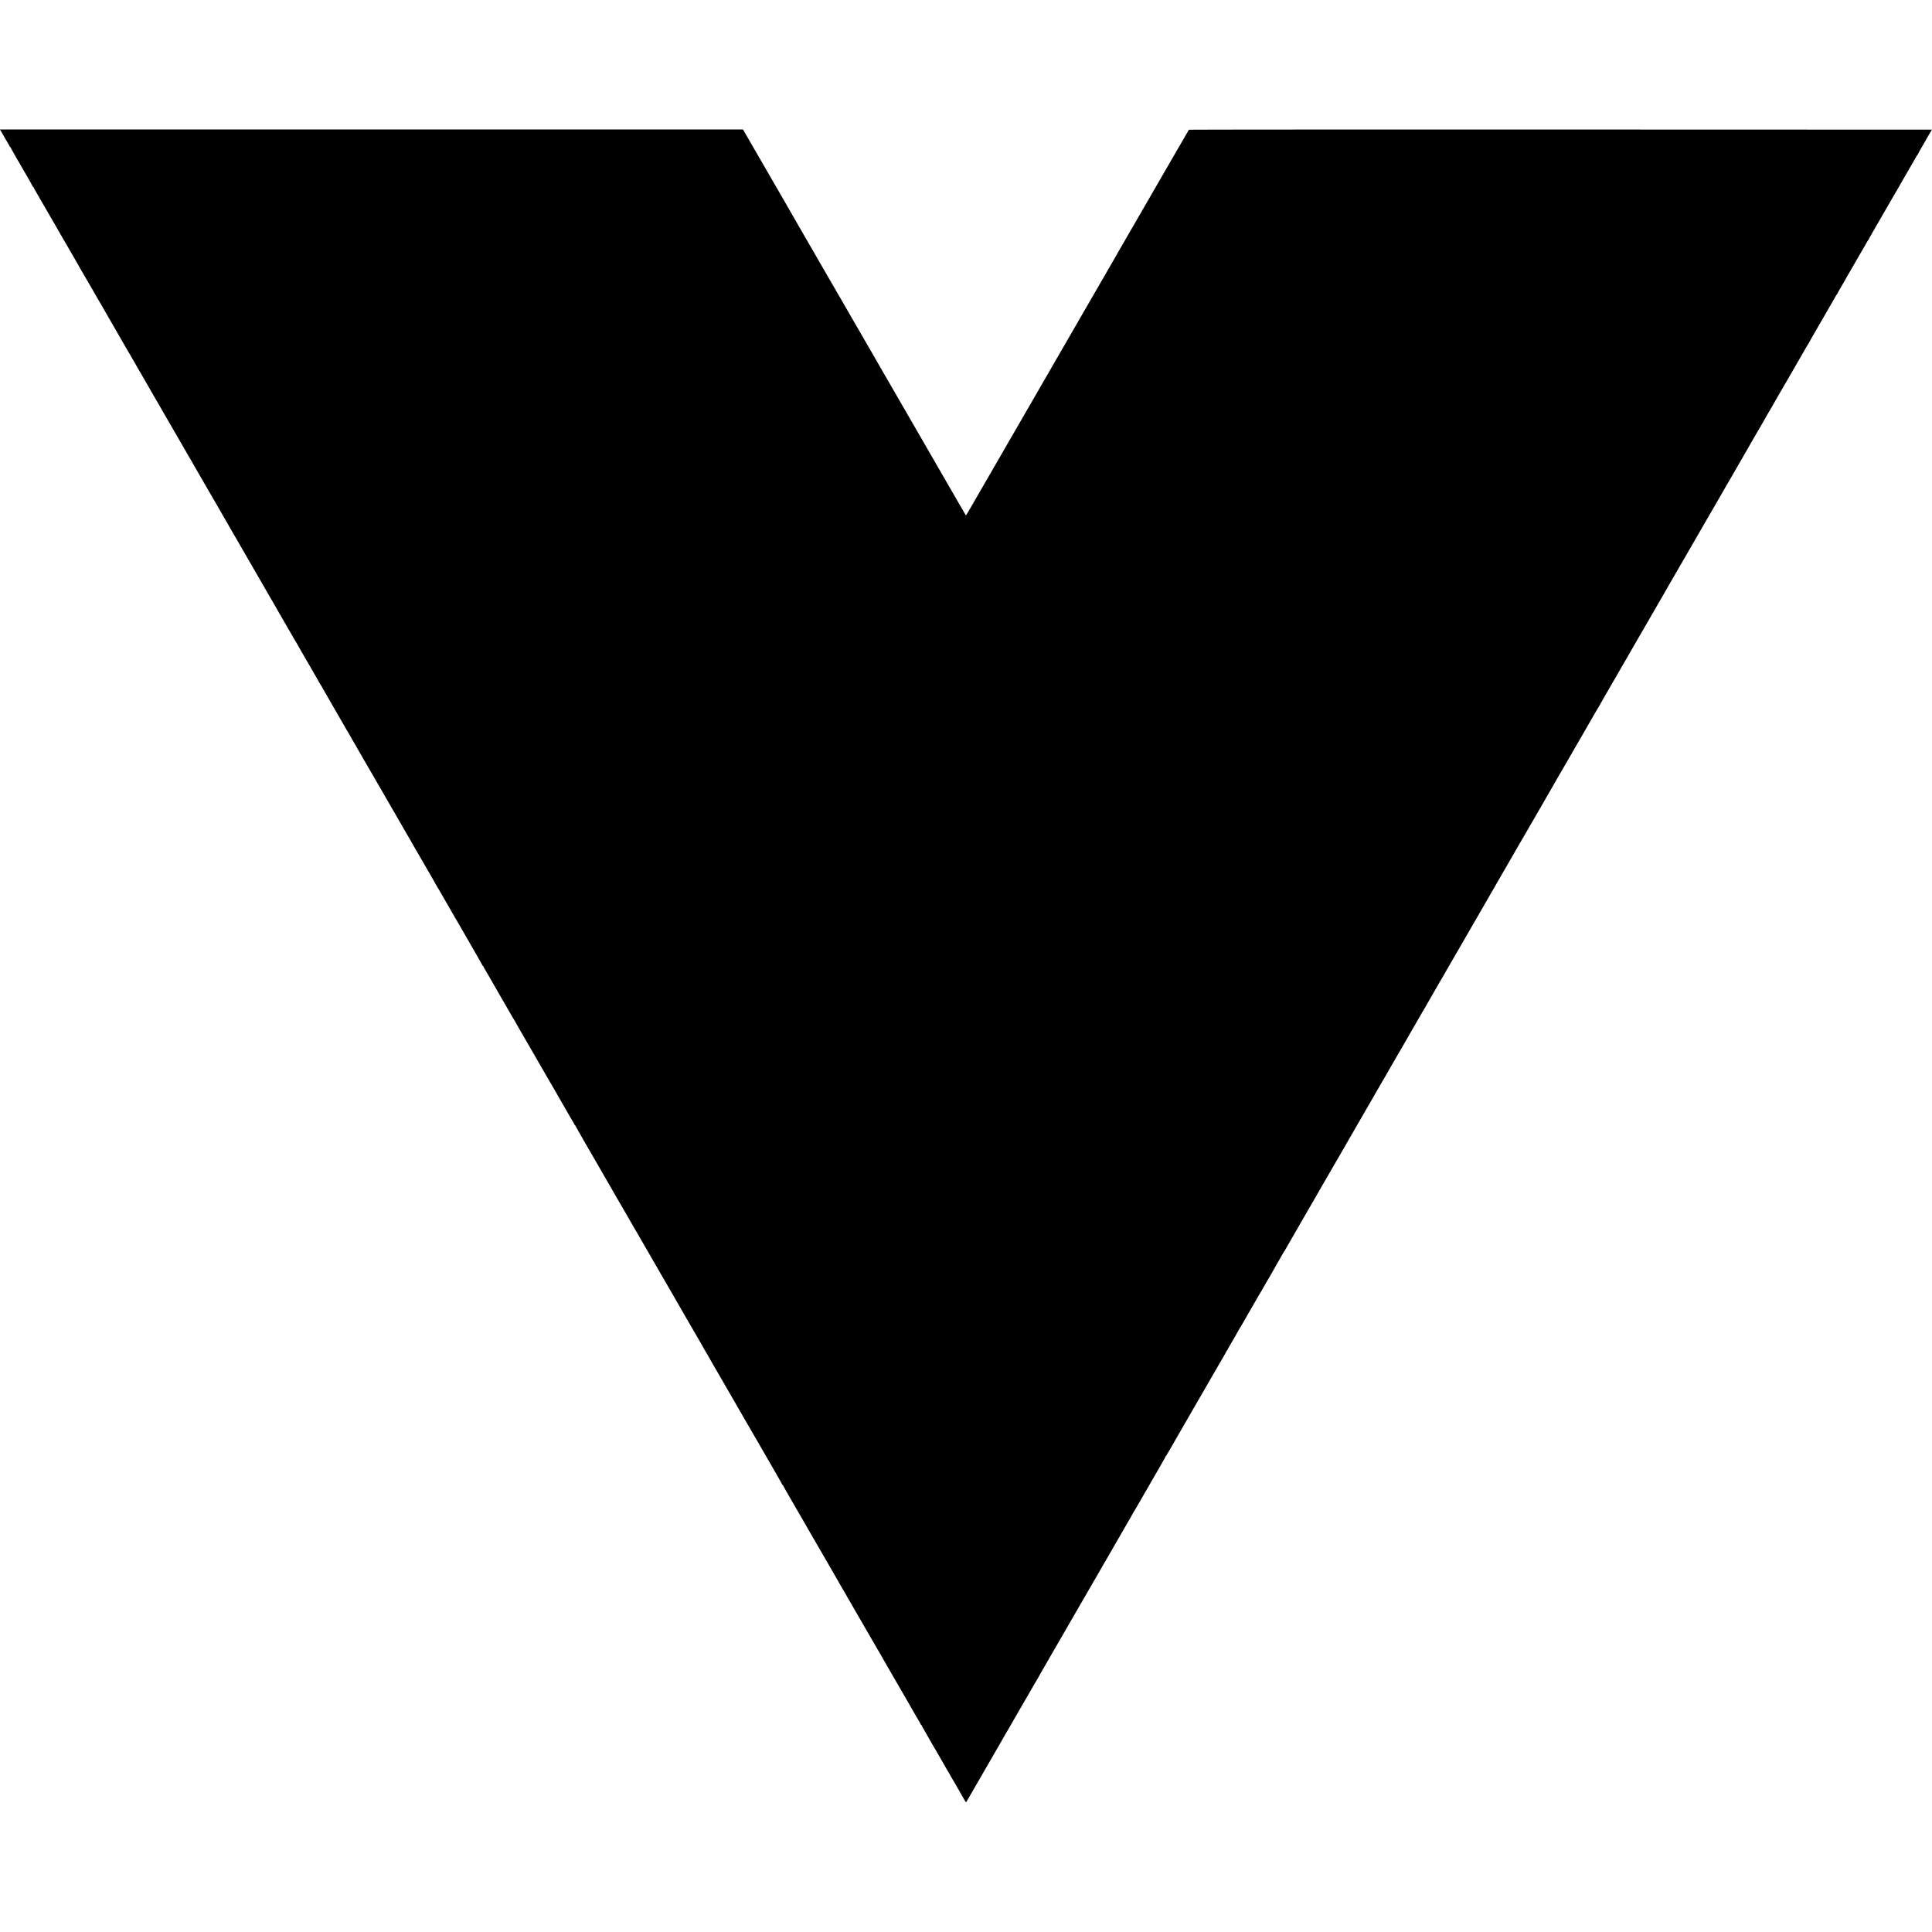
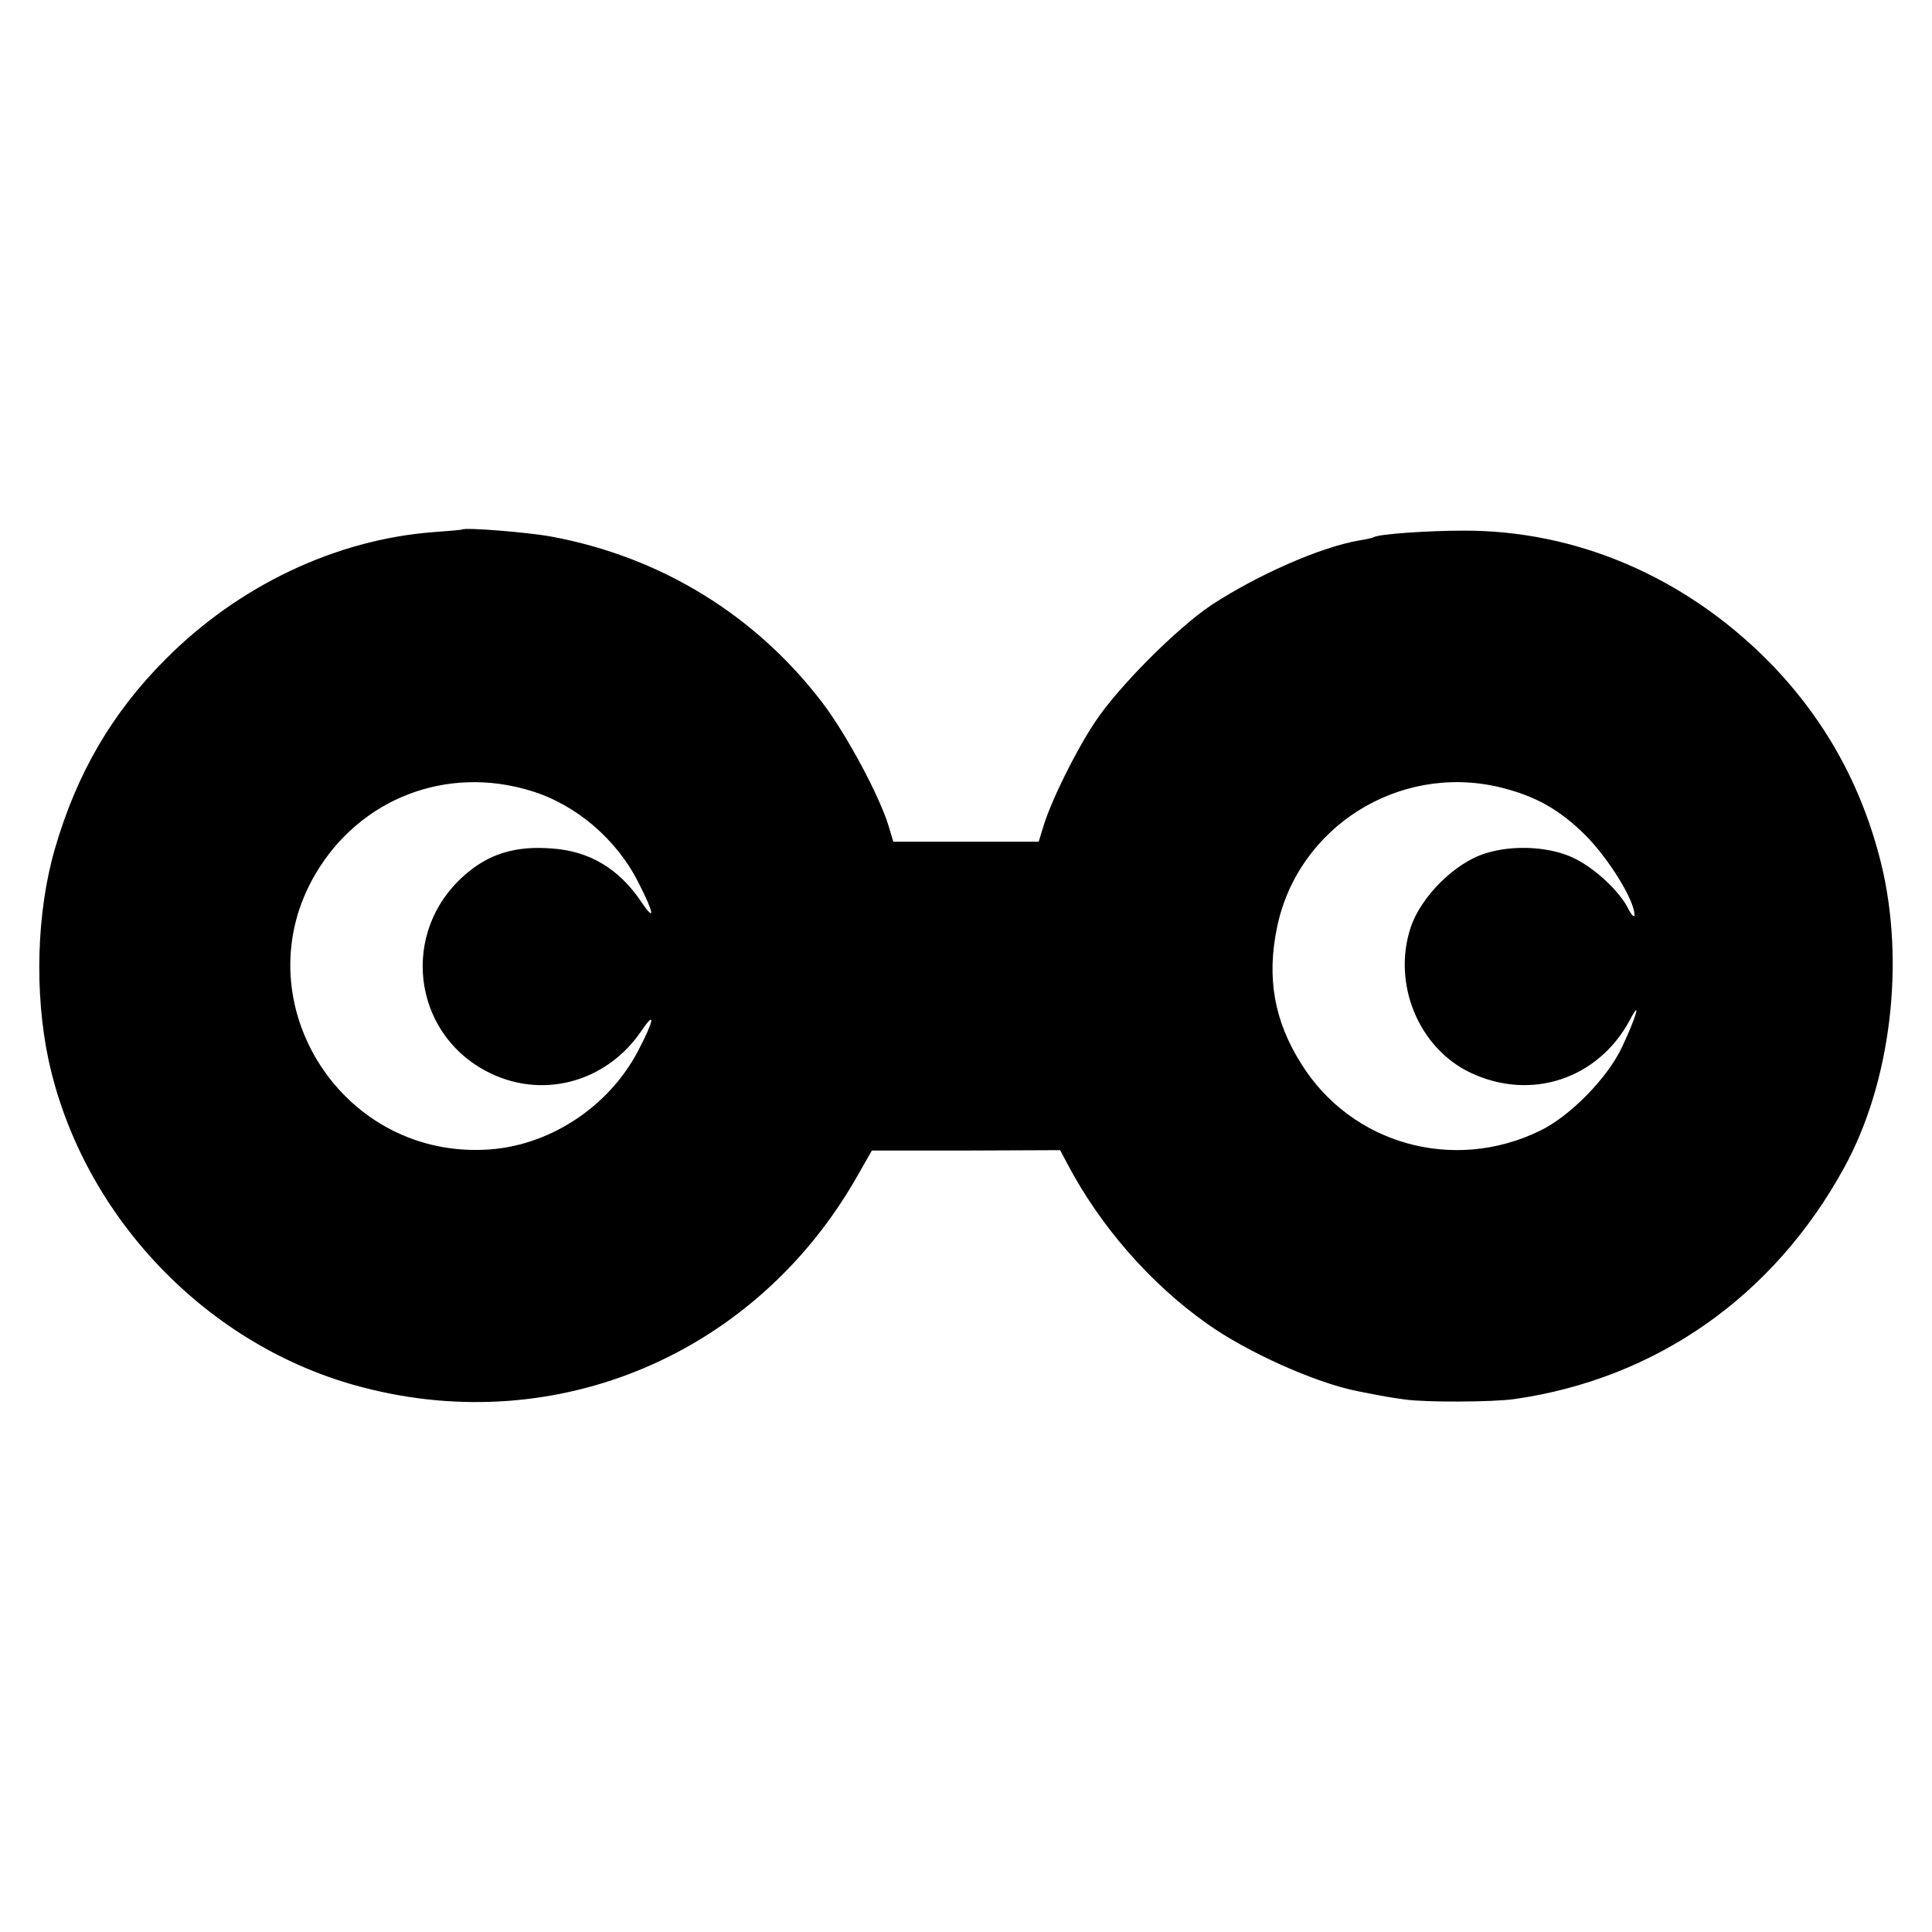
- <svg xmlns="http://www.w3.org/2000/svg" version="1.0" width="16pt" height="16pt" viewBox="0 0 16 16" preserveAspectRatio="xMidYMid meet">
-   <g transform="translate(0,16) scale(0.00032,-0.00032)" fill="#000000" stroke="none">
-     <path d="M18 46618 c45 -75 122 -207 122 -211 0 -2 25 -45 55 -95 30 -50 55 -96 55 -102 0 -5 5 -10 10 -10 6 0 10 -4 10 -9 0 -5 73 -135 161 -288 89 -153 173 -298 187 -323 14 -25 32 -57 41 -72 88 -149 187 -324 189 -335 2 -7 8 -13 13 -13 5 0 9 -4 9 -10 0 -5 46 -89 103 -187 175 -302 490 -846 507 -876 8 -16 20 -36 25 -45 28 -46 290 -498 339 -585 13 -23 74 -129 136 -236 61 -107 123 -215 137 -240 14 -25 29 -50 33 -56 5 -5 23 -37 40 -70 18 -33 38 -67 44 -75 11 -16 21 -33 63 -109 14 -25 29 -50 33 -56 4 -5 21 -35 38 -65 55 -100 261 -455 269 -465 4 -5 14 -21 20 -35 15 -29 41 -75 103 -180 24 -41 52 -88 60 -105 9 -16 57 -100 107 -185 112 -193 362 -626 380 -660 8 -14 23 -38 33 -55 11 -16 23 -37 27 -45 4 -8 26 -46 48 -85 23 -38 53 -90 67 -115 46 -81 64 -113 178 -310 62 -107 121 -210 132 -227 37 -67 56 -99 85 -148 16 -27 32 -57 36 -65 4 -8 15 -27 25 -42 9 -15 53 -89 96 -165 44 -76 177 -307 296 -513 120 -206 268 -463 330 -570 131 -227 117 -203 200 -348 36 -62 73 -125 82 -140 10 -15 21 -34 25 -42 4 -8 20 -37 36 -65 17 -27 38 -65 48 -82 49 -85 64 -111 87 -153 13 -25 28 -49 32 -55 4 -5 78 -134 165 -285 87 -151 166 -288 176 -305 10 -16 26 -43 35 -59 9 -17 125 -217 257 -445 132 -229 253 -441 270 -471 17 -30 45 -79 64 -108 18 -29 33 -54 33 -57 0 -2 20 -37 44 -77 24 -40 123 -212 221 -383 97 -170 190 -330 205 -355 16 -25 39 -65 53 -90 13 -25 81 -144 152 -265 70 -121 137 -238 150 -260 12 -22 37 -65 55 -95 18 -30 43 -73 55 -95 12 -22 48 -85 80 -140 77 -132 163 -280 190 -330 13 -22 71 -123 130 -225 59 -102 116 -199 126 -217 10 -17 29 -50 43 -72 15 -22 26 -43 26 -45 0 -2 27 -50 60 -106 33 -56 60 -103 60 -105 0 -2 55 -98 90 -155 8 -14 182 -316 239 -414 13 -22 45 -79 72 -124 27 -46 49 -86 49 -89 0 -2 14 -24 30 -48 16 -24 30 -46 30 -49 0 -5 74 -135 100 -176 5 -8 24 -42 43 -75 50 -88 58 -101 262 -455 104 -179 199 -345 213 -370 14 -25 28 -49 32 -55 4 -5 17 -26 28 -45 10 -19 62 -109 114 -200 114 -197 133 -230 170 -295 16 -27 33 -57 38 -65 17 -28 96 -165 103 -180 4 -8 16 -28 26 -45 10 -16 77 -131 148 -255 72 -124 181 -313 243 -420 62 -107 121 -209 131 -227 35 -62 323 -560 392 -678 38 -66 83 -145 100 -175 16 -30 33 -59 37 -65 4 -5 17 -27 29 -47 34 -61 56 -100 90 -156 17 -29 31 -55 31 -57 0 -2 17 -32 39 -67 21 -35 134 -229 251 -433 117 -203 235 -407 261 -451 27 -45 49 -85 49 -88 0 -4 8 -19 19 -34 15 -21 200 -341 309 -533 10 -19 33 -58 51 -87 17 -29 31 -54 31 -56 0 -2 25 -44 55 -94 30 -50 55 -95 55 -98 0 -4 6 -15 14 -23 7 -9 27 -41 43 -71 17 -30 170 -297 342 -594 171 -296 311 -542 311 -547 0 -5 5 -9 10 -9 6 0 10 -4 10 -10 0 -5 22 -47 49 -92 27 -46 58 -99 68 -118 24 -43 81 -140 93 -160 5 -8 66 -114 135 -235 69 -121 130 -227 135 -235 12 -21 259 -447 283 -490 10 -19 28 -47 38 -62 11 -14 19 -29 19 -32 0 -3 37 -69 83 -148 99 -170 305 -526 337 -583 13 -22 31 -53 41 -70 11 -16 22 -37 26 -45 7 -14 82 -146 103 -180 14 -24 181 -311 205 -355 13 -22 46 -80 75 -130 29 -49 64 -110 78 -135 14 -25 51 -88 82 -140 31 -52 59 -102 63 -110 4 -8 18 -33 31 -55 205 -353 284 -489 309 -535 17 -30 45 -78 62 -106 18 -28 36 -60 39 -72 4 -12 12 -22 17 -22 5 0 9 -4 9 -10 0 -5 109 -197 241 -427 133 -230 250 -431 259 -448 51 -90 222 -385 280 -485 37 -63 78 -135 92 -160 14 -25 67 -117 118 -205 51 -88 101 -175 111 -193 34 -58 55 -95 149 -257 51 -88 101 -173 110 -190 9 -16 76 -131 147 -255 72 -124 140 -241 151 -260 61 -108 281 -489 355 -615 38 -66 77 -133 87 -150 35 -63 91 -161 100 -175 14 -23 99 -169 128 -220 54 -97 135 -235 142 -245 4 -5 20 -32 35 -60 26 -48 238 -416 276 -480 10 -16 26 -46 37 -65 30 -53 382 -661 403 -695 10 -16 22 -37 26 -45 4 -8 26 -48 50 -88 24 -41 43 -75 43 -77 0 -2 22 -40 50 -85 27 -45 50 -84 50 -86 0 -3 38 -69 83 -147 84 -142 302 -520 340 -587 10 -19 34 -60 52 -90 18 -30 44 -75 57 -100 14 -25 45 -79 70 -120 25 -41 56 -96 70 -121 14 -25 77 -133 138 -240 62 -107 122 -210 132 -229 25 -43 310 -535 337 -581 11 -19 26 -45 34 -59 17 -32 238 -414 266 -460 11 -19 24 -41 28 -49 3 -7 75 -133 160 -278 84 -146 153 -269 153 -274 0 -5 5 -9 10 -9 6 0 10 -4 10 -10 0 -5 82 -150 181 -322 182 -314 201 -346 240 -415 12 -21 80 -139 152 -263 71 -124 141 -245 155 -270 14 -25 28 -49 32 -55 6 -8 145 -248 220 -380 37 -66 209 -362 229 -395 11 -19 24 -42 28 -49 4 -8 67 -118 140 -243 73 -125 133 -230 133 -233 0 -2 15 -28 33 -57 19 -29 47 -78 64 -108 17 -30 53 -93 79 -139 53 -90 82 -141 157 -272 82 -142 115 -199 381 -659 142 -245 268 -463 281 -485 12 -22 71 -125 132 -230 60 -104 172 -298 248 -430 76 -132 146 -253 156 -270 11 -16 22 -36 26 -44 3 -8 30 -54 60 -103 29 -49 53 -91 53 -93 0 -3 18 -34 40 -70 22 -36 40 -67 40 -69 0 -2 37 -66 81 -142 45 -77 98 -168 119 -204 20 -36 47 -81 58 -100 12 -19 27 -47 33 -62 6 -16 15 -28 20 -28 5 0 9 -4 9 -9 0 -6 63 -118 140 -251 77 -133 140 -243 140 -245 0 -2 18 -33 41 -70 22 -37 49 -83 60 -101 10 -19 29 -51 40 -71 25 -45 109 -189 126 -218 7 -11 17 -29 22 -40 6 -11 22 -38 35 -60 14 -22 37 -62 52 -90 14 -27 35 -62 45 -77 11 -14 19 -29 19 -32 0 -3 18 -35 40 -71 22 -36 40 -67 40 -69 0 -2 19 -35 42 -72 23 -38 55 -94 72 -124 26 -47 139 -244 171 -298 6 -9 21 -36 34 -60 28 -48 37 -51 51 -19 6 12 19 36 29 52 10 17 27 46 38 65 11 19 104 181 208 360 103 179 199 345 213 370 14 25 42 74 64 109 21 34 38 65 38 67 0 2 18 33 40 69 22 36 40 67 40 69 0 3 177 310 199 346 16 26 136 234 140 244 2 5 25 44 52 88 27 44 49 81 49 84 0 2 18 34 40 70 22 36 40 67 40 69 0 2 20 36 43 77 35 58 169 289 297 513 9 17 50 86 90 155 40 69 86 150 103 180 16 30 35 62 41 70 6 8 16 24 22 35 35 64 72 129 167 293 59 100 116 199 127 220 11 20 30 53 41 72 43 72 1070 1850 1121 1940 14 25 65 113 113 195 48 83 96 166 107 185 10 19 28 50 38 68 11 18 73 124 137 235 64 111 175 303 246 427 71 124 173 299 225 390 52 91 116 202 143 248 27 45 49 85 49 89 0 4 6 14 14 22 7 9 28 43 46 76 26 47 251 436 378 655 11 19 29 51 40 70 11 19 101 176 201 348 99 172 181 317 181 323 0 5 5 9 10 9 6 0 10 5 10 11 0 6 8 23 18 37 11 15 32 52 49 82 16 30 130 228 253 440 122 212 234 405 248 430 13 25 39 70 57 100 39 65 69 117 130 225 25 44 50 87 55 95 12 19 78 134 220 380 61 107 129 224 150 260 161 277 222 382 246 425 15 28 47 83 71 123 24 41 43 78 43 83 0 5 4 9 8 9 4 0 13 12 19 28 7 15 23 45 36 67 66 110 277 478 277 483 0 3 6 13 14 21 7 9 27 41 43 71 17 30 45 80 63 110 34 57 375 649 394 685 6 11 16 27 22 35 6 8 26 42 44 75 18 33 41 74 51 90 10 17 24 41 32 55 54 97 72 128 88 152 11 14 19 28 19 30 0 3 79 141 175 308 96 167 175 305 175 308 0 3 6 13 14 21 7 9 26 39 41 66 33 60 276 483 338 587 24 40 46 80 50 88 4 8 13 24 20 35 14 23 95 163 125 215 11 19 52 91 92 160 40 69 80 139 90 155 9 17 103 179 207 360 105 182 200 346 211 365 103 181 463 802 489 845 7 11 15 27 19 35 4 8 29 51 55 95 64 110 828 1433 848 1470 9 17 24 41 33 55 9 14 29 48 45 77 15 28 52 93 82 145 30 51 62 107 71 123 17 30 231 398 400 690 51 88 103 179 115 202 12 23 26 48 32 55 6 7 24 38 40 68 17 30 61 107 98 170 37 63 84 144 103 180 19 36 41 72 48 81 8 8 14 18 14 21 0 4 27 51 59 106 32 55 72 124 89 154 16 29 71 125 122 213 51 88 104 180 118 205 13 25 28 50 32 55 4 6 17 26 28 45 11 19 45 80 77 135 31 55 66 116 77 135 11 19 88 152 171 295 401 694 620 1072 650 1125 11 19 87 152 170 295 83 143 158 273 166 288 9 16 21 36 26 45 6 9 31 52 55 96 25 43 54 94 66 115 11 20 95 164 186 321 91 157 173 299 182 315 9 17 26 46 37 65 12 19 66 114 121 210 56 96 108 186 117 200 8 14 24 40 34 59 24 45 383 664 412 713 5 9 17 29 26 45 15 28 120 210 241 419 36 61 68 117 72 125 4 8 12 23 19 34 35 57 245 420 262 453 11 20 35 61 53 90 17 29 32 54 32 56 0 3 28 51 62 108 33 57 70 119 80 138 10 19 23 42 28 50 5 8 32 53 59 100 27 47 149 258 271 470 122 212 234 405 248 430 30 53 62 108 80 135 6 11 15 27 19 35 4 8 85 150 181 315 96 165 187 323 202 350 31 56 116 202 130 225 5 8 25 42 43 75 19 33 92 159 162 280 149 257 157 271 202 350 19 33 38 67 43 75 9 14 228 392 275 475 12 22 55 96 95 165 40 69 80 139 90 155 24 42 202 350 221 383 9 15 27 47 41 72 14 25 75 131 136 236 61 106 121 210 134 232 99 172 271 470 279 482 5 8 23 40 40 70 18 30 81 141 142 245 60 105 121 210 135 235 14 25 71 124 127 220 56 96 143 247 194 335 51 88 96 167 102 175 14 24 180 311 204 355 23 43 340 590 356 615 5 8 50 87 101 175 171 301 517 898 582 1008 25 43 46 81 46 83 0 2 12 23 27 47 14 23 40 67 56 97 16 30 35 62 42 70 7 8 15 22 18 30 4 8 20 38 37 65 16 28 33 57 37 65 6 12 111 196 143 250 5 8 55 95 112 193 57 98 113 195 126 215 12 20 27 46 32 57 6 11 14 27 20 35 5 8 76 130 156 270 80 140 165 287 187 325 23 39 52 90 66 115 13 25 30 52 37 61 8 8 14 18 14 21 0 4 41 77 92 165 50 87 175 302 276 478 101 176 208 360 236 408 28 49 67 117 86 152 19 35 41 70 48 77 6 6 12 15 12 19 0 7 124 224 167 291 12 21 23 40 23 42 0 2 21 40 46 83 26 43 55 92 64 109 54 95 327 568 354 614 19 30 45 75 59 100 71 128 82 145 89 148 4 2 8 8 8 13 0 5 42 82 94 172 311 538 496 858 518 897 14 25 40 70 58 100 18 30 42 71 53 90 10 19 79 139 152 265 73 127 142 246 153 265 10 19 43 76 72 125 29 50 63 108 75 130 65 116 80 140 87 143 4 2 8 8 8 12 0 8 114 212 140 250 6 8 14 24 20 35 5 11 54 97 108 190 l100 170 -9611 3 c-5286 1 -9614 -1 -9618 -5 -5 -6 -419 -719 -619 -1068 -89 -155 -267 -463 -323 -560 -38 -66 -81 -140 -95 -165 -31 -56 -263 -457 -526 -910 -110 -190 -224 -388 -254 -440 -29 -52 -61 -109 -71 -125 -23 -39 -243 -420 -268 -465 -11 -19 -204 -352 -428 -740 -224 -388 -477 -826 -563 -975 -85 -148 -185 -322 -222 -385 -37 -63 -120 -207 -185 -320 -65 -113 -177 -306 -248 -430 -72 -124 -172 -297 -222 -385 -51 -88 -142 -245 -202 -350 -131 -226 -247 -427 -408 -705 -65 -113 -249 -432 -410 -710 -160 -278 -388 -673 -506 -877 -118 -205 -216 -373 -219 -373 -3 0 -52 82 -109 183 -58 100 -144 250 -192 332 -95 164 -402 696 -647 1120 -85 149 -228 396 -317 550 -212 365 -982 1700 -1008 1745 -10 19 -43 76 -72 125 -29 50 -64 110 -77 135 -14 25 -63 110 -110 190 -47 80 -96 165 -110 190 -14 25 -99 171 -188 325 -89 154 -174 300 -188 325 -13 25 -64 113 -112 195 -48 83 -140 242 -205 355 -65 113 -183 317 -263 454 -79 137 -152 264 -163 282 -50 89 -335 583 -354 614 -12 19 -34 58 -50 85 -15 28 -129 226 -253 440 -124 215 -235 408 -247 430 -12 22 -69 121 -127 220 -58 99 -226 389 -373 645 -148 256 -324 561 -392 678 -67 117 -134 232 -147 255 -13 23 -33 59 -46 80 l-22 37 -9615 0 -9615 0 20 -32z" />
-   </g>
+ <svg xmlns="http://www.w3.org/2000/svg" version="1" width="684" height="684" viewBox="0 0 513 513">
+   <path d="M122.7 140.6c-.1.1-3.6.4-7.7.7-25.9 2-51.6 14.2-71 33.7-14.2 14.2-23.6 30.3-29.4 50.3-4.9 16.8-5.5 38.4-1.7 56.2 9 41.5 42.3 76.3 83.5 86.9 51.7 13.5 104.2-8.9 131-55.7l4.1-7.2h25l25-.1 1.9 3.6c8.7 16.5 21.9 31.7 37 42.4 10.6 7.6 28.9 15.8 40.1 18 7.1 1.4 8.2 1.6 12.5 2.2 5.7.8 23.4.7 29.1-.1 37.7-5.4 68.9-27.3 87.6-61.5 12.4-22.6 16.2-54.5 9.8-80.7-5.2-21-15.2-38.8-30.1-53.9-22.2-22.3-50.9-34.6-80.8-34.5-9.4 0-22.4.9-23.7 1.7-.3.2-2.1.6-4 .9-10.4 1.8-27.1 9.2-39.3 17.2-9.1 6.1-24.7 21.7-30.9 31.1-5 7.5-11.7 21-13.7 27.8l-1.2 3.9h-38.6l-1.2-4c-2.3-7.8-11-24.1-17.4-32.6-17.7-23.4-43-39-72.1-44.4-6.5-1.2-23-2.5-23.8-1.9zM141 210c11.9 3.6 22.7 12.8 28.5 24.3 4.2 8.2 4.6 10.8.8 5.2-5.9-8.8-13.7-13.5-23.7-14.2-9.9-.8-17.1 1.5-23.6 7.4-16.5 14.8-13.6 41 5.7 51.5 14.6 8 32.2 3.5 41.7-10.6 3.8-5.6 3.2-2.5-1 5.5-8 15.2-24.2 25.6-41 26.2-38.7 1.6-64.1-40.3-44.6-73.3 11.8-20 34.8-28.9 57.2-22zm257.1-1c9.5 2.3 16 5.9 23 12.9 6.2 6.3 12.9 17.2 12.9 21 0 .9-.8.1-1.7-1.7-2.2-4.4-8.6-10.5-14.1-13.2-6.3-3.2-16.3-3.8-23.8-1.4-8.1 2.5-17.1 11.5-19.8 19.6-5 15 2.1 32.2 16 38.7 16 7.5 33.8 1.6 42.2-14.1 3.1-5.9 1.7-.8-2.1 7.2-3.8 8.2-13.9 18.5-21.9 22.3-22.9 11.1-49.9 3.5-63.2-17.7-7.3-11.5-9.3-23-6.5-36.4 5.5-26.6 32.3-43.5 59-37.2z" />
</svg>
